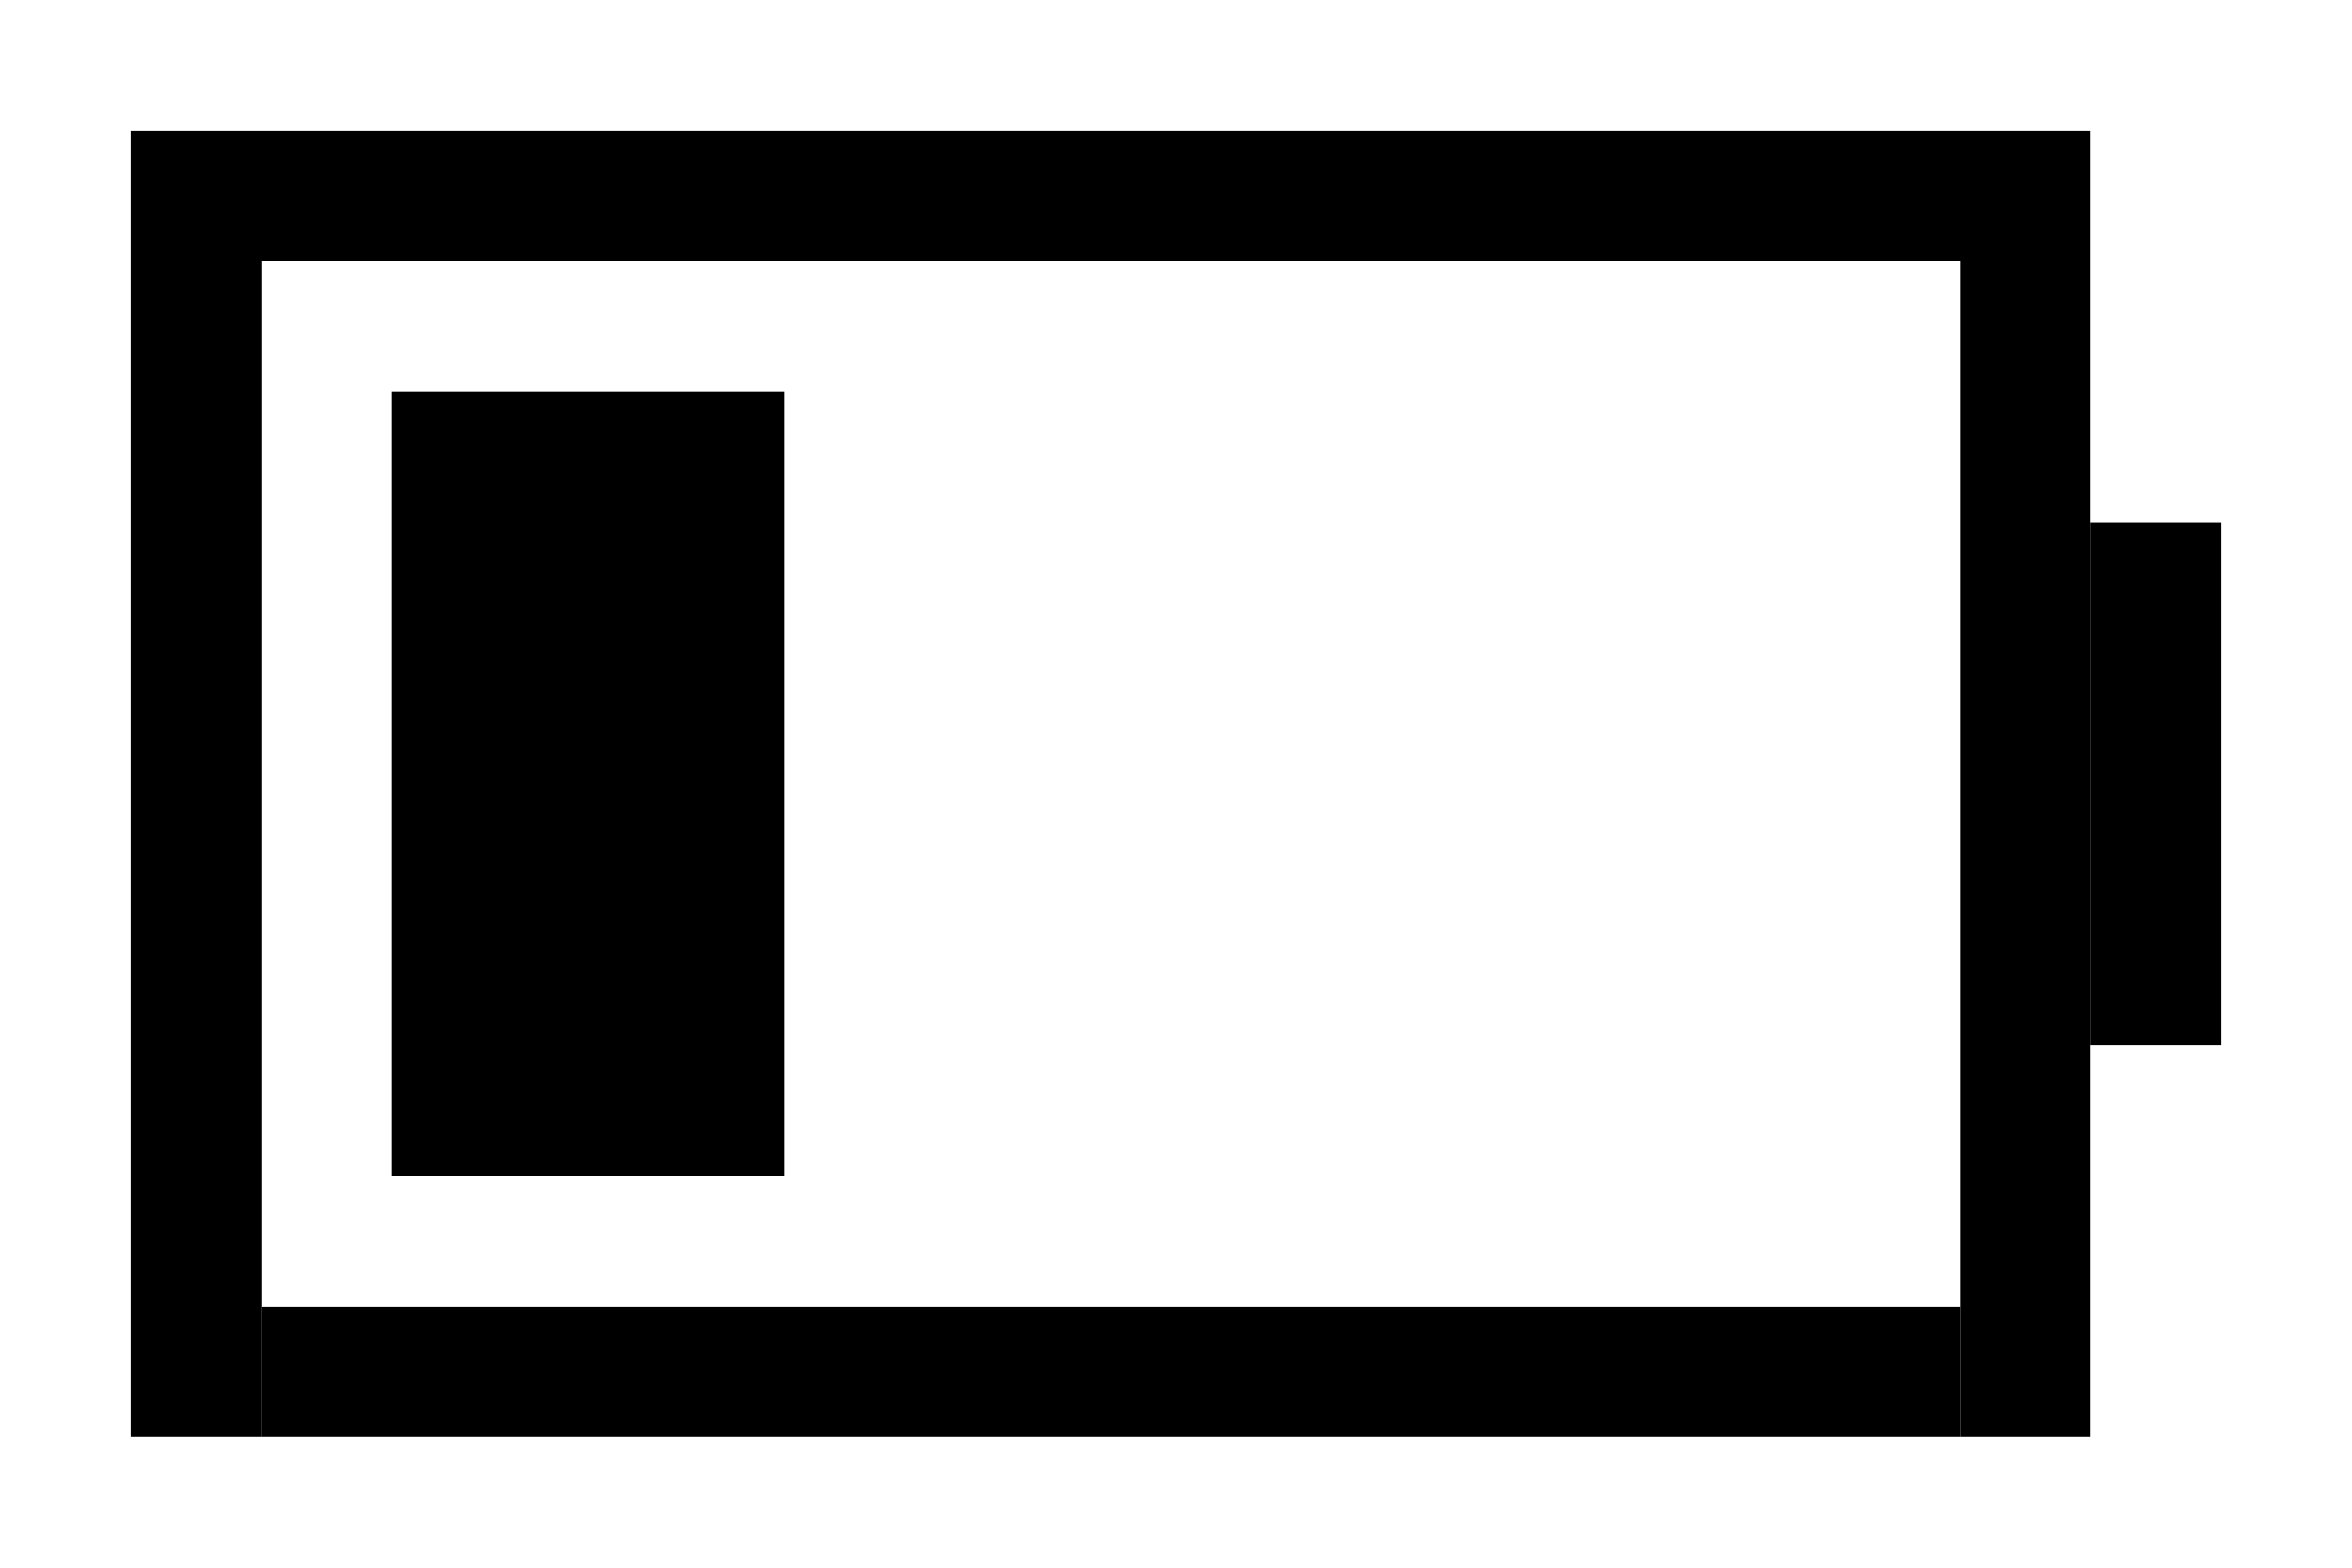
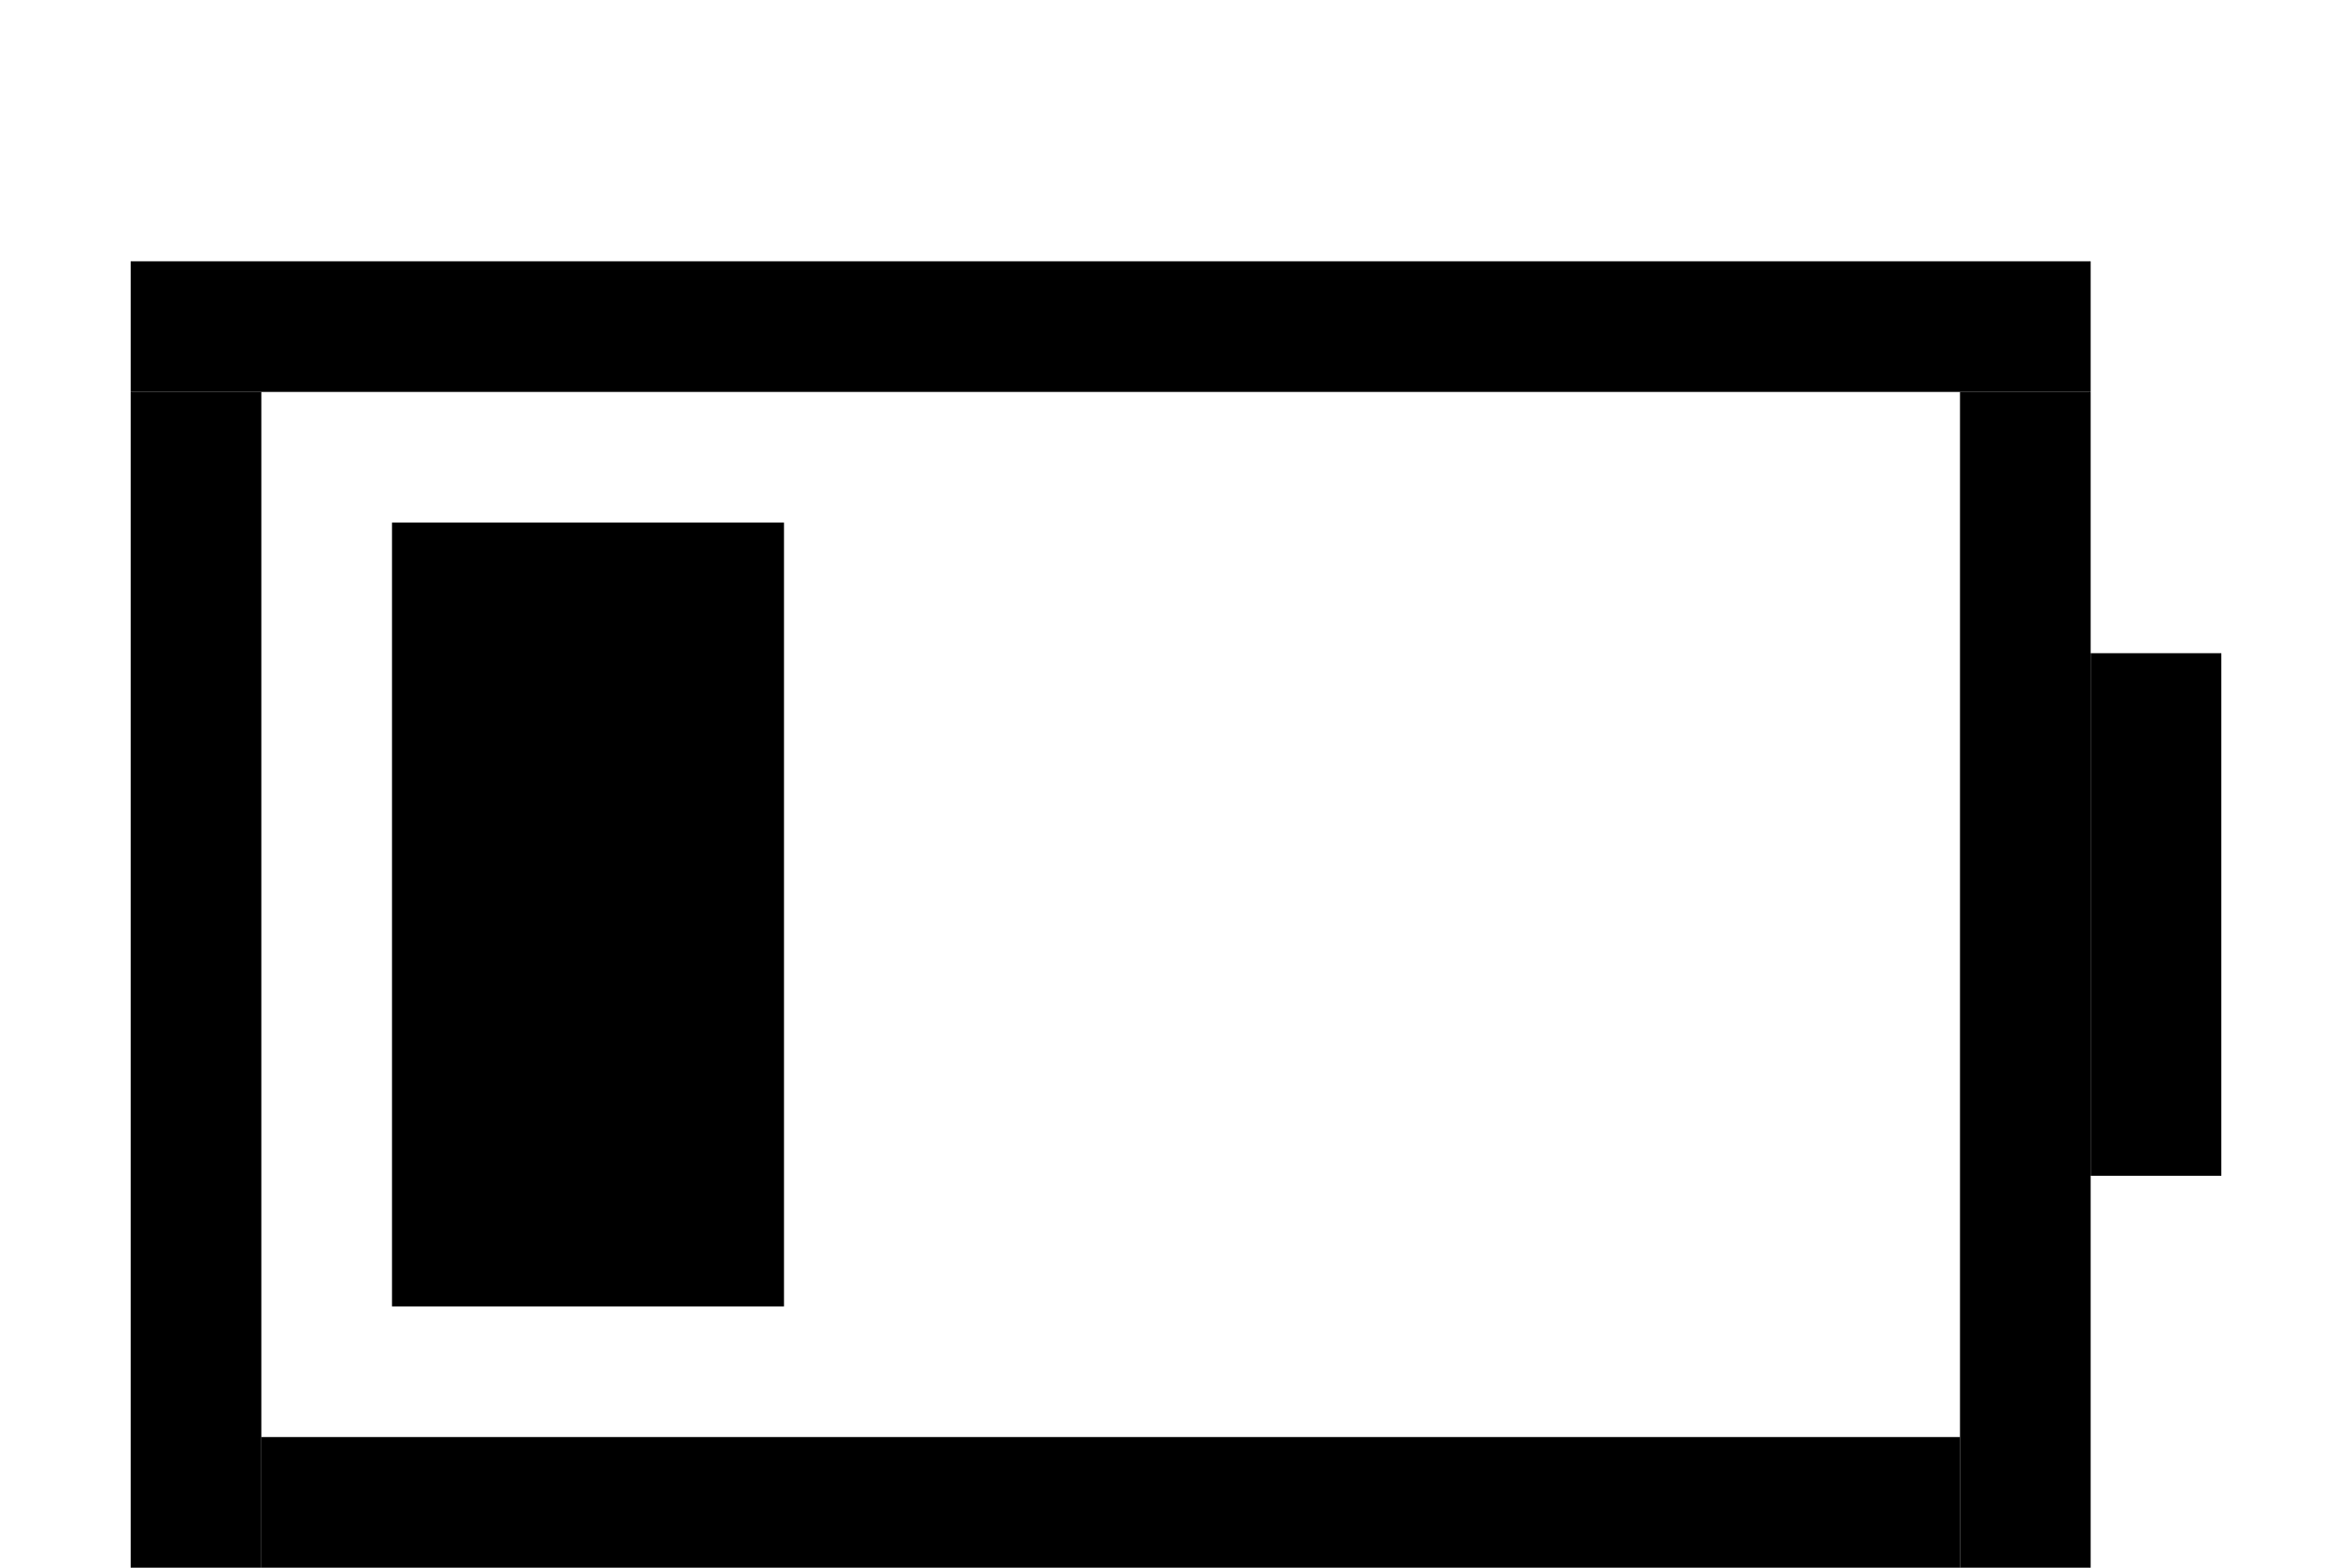
<svg xmlns="http://www.w3.org/2000/svg" width="18" height="12" viewBox="0 0 18 12" fill="#000000">
-   <rect x="1" y="1" width="15" height="1" />
-   <rect x="1" y="2" width="1" height="9" />
-   <rect x="15" y="2" width="1" height="9" />
-   <rect x="3" y="3" width="3" height="6" />
-   <rect x="16" y="4" width="1" height="4" />
-   <rect x="2" y="10" width="13" height="1" />
+   <rect x="1" y="2" width="15" height="1" />
+   <rect x="1" y="3" width="1" height="9" />
+   <rect x="15" y="3" width="1" height="9" />
+   <rect x="3" y="4" width="3" height="6" />
+   <rect x="16" y="5" width="1" height="4" />
+   <rect x="2" y="11" width="13" height="1" />
</svg>
